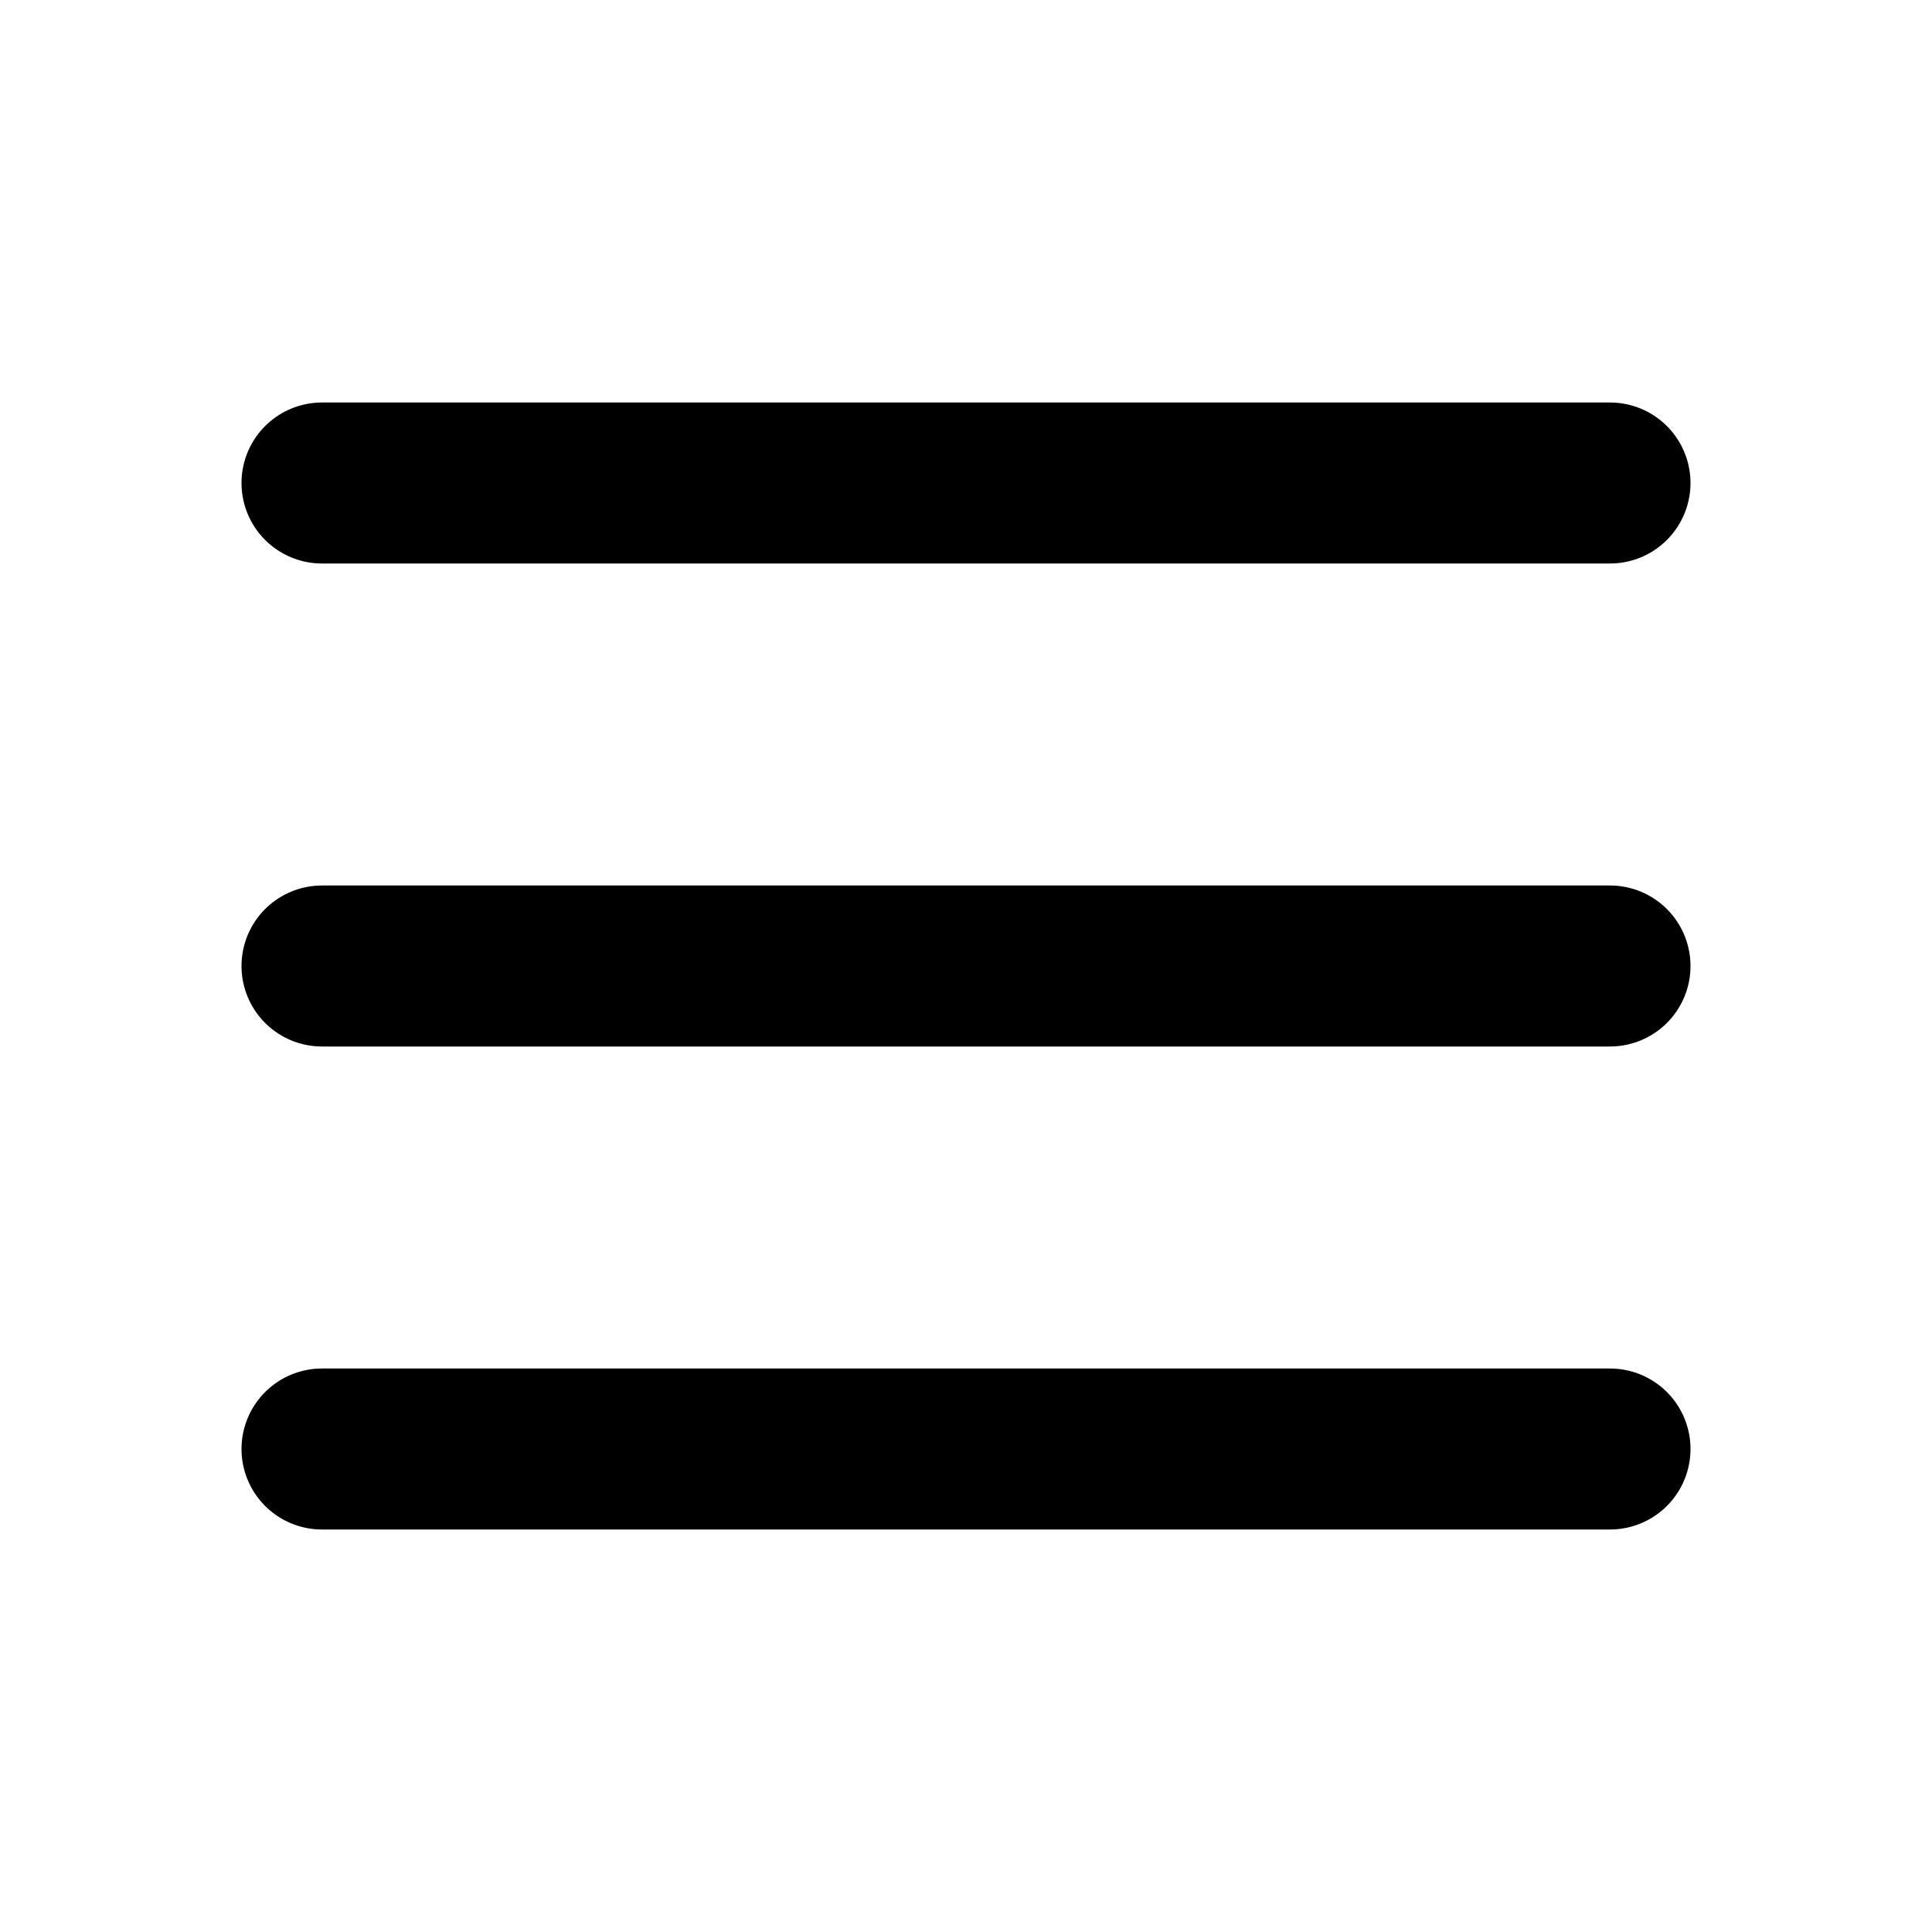
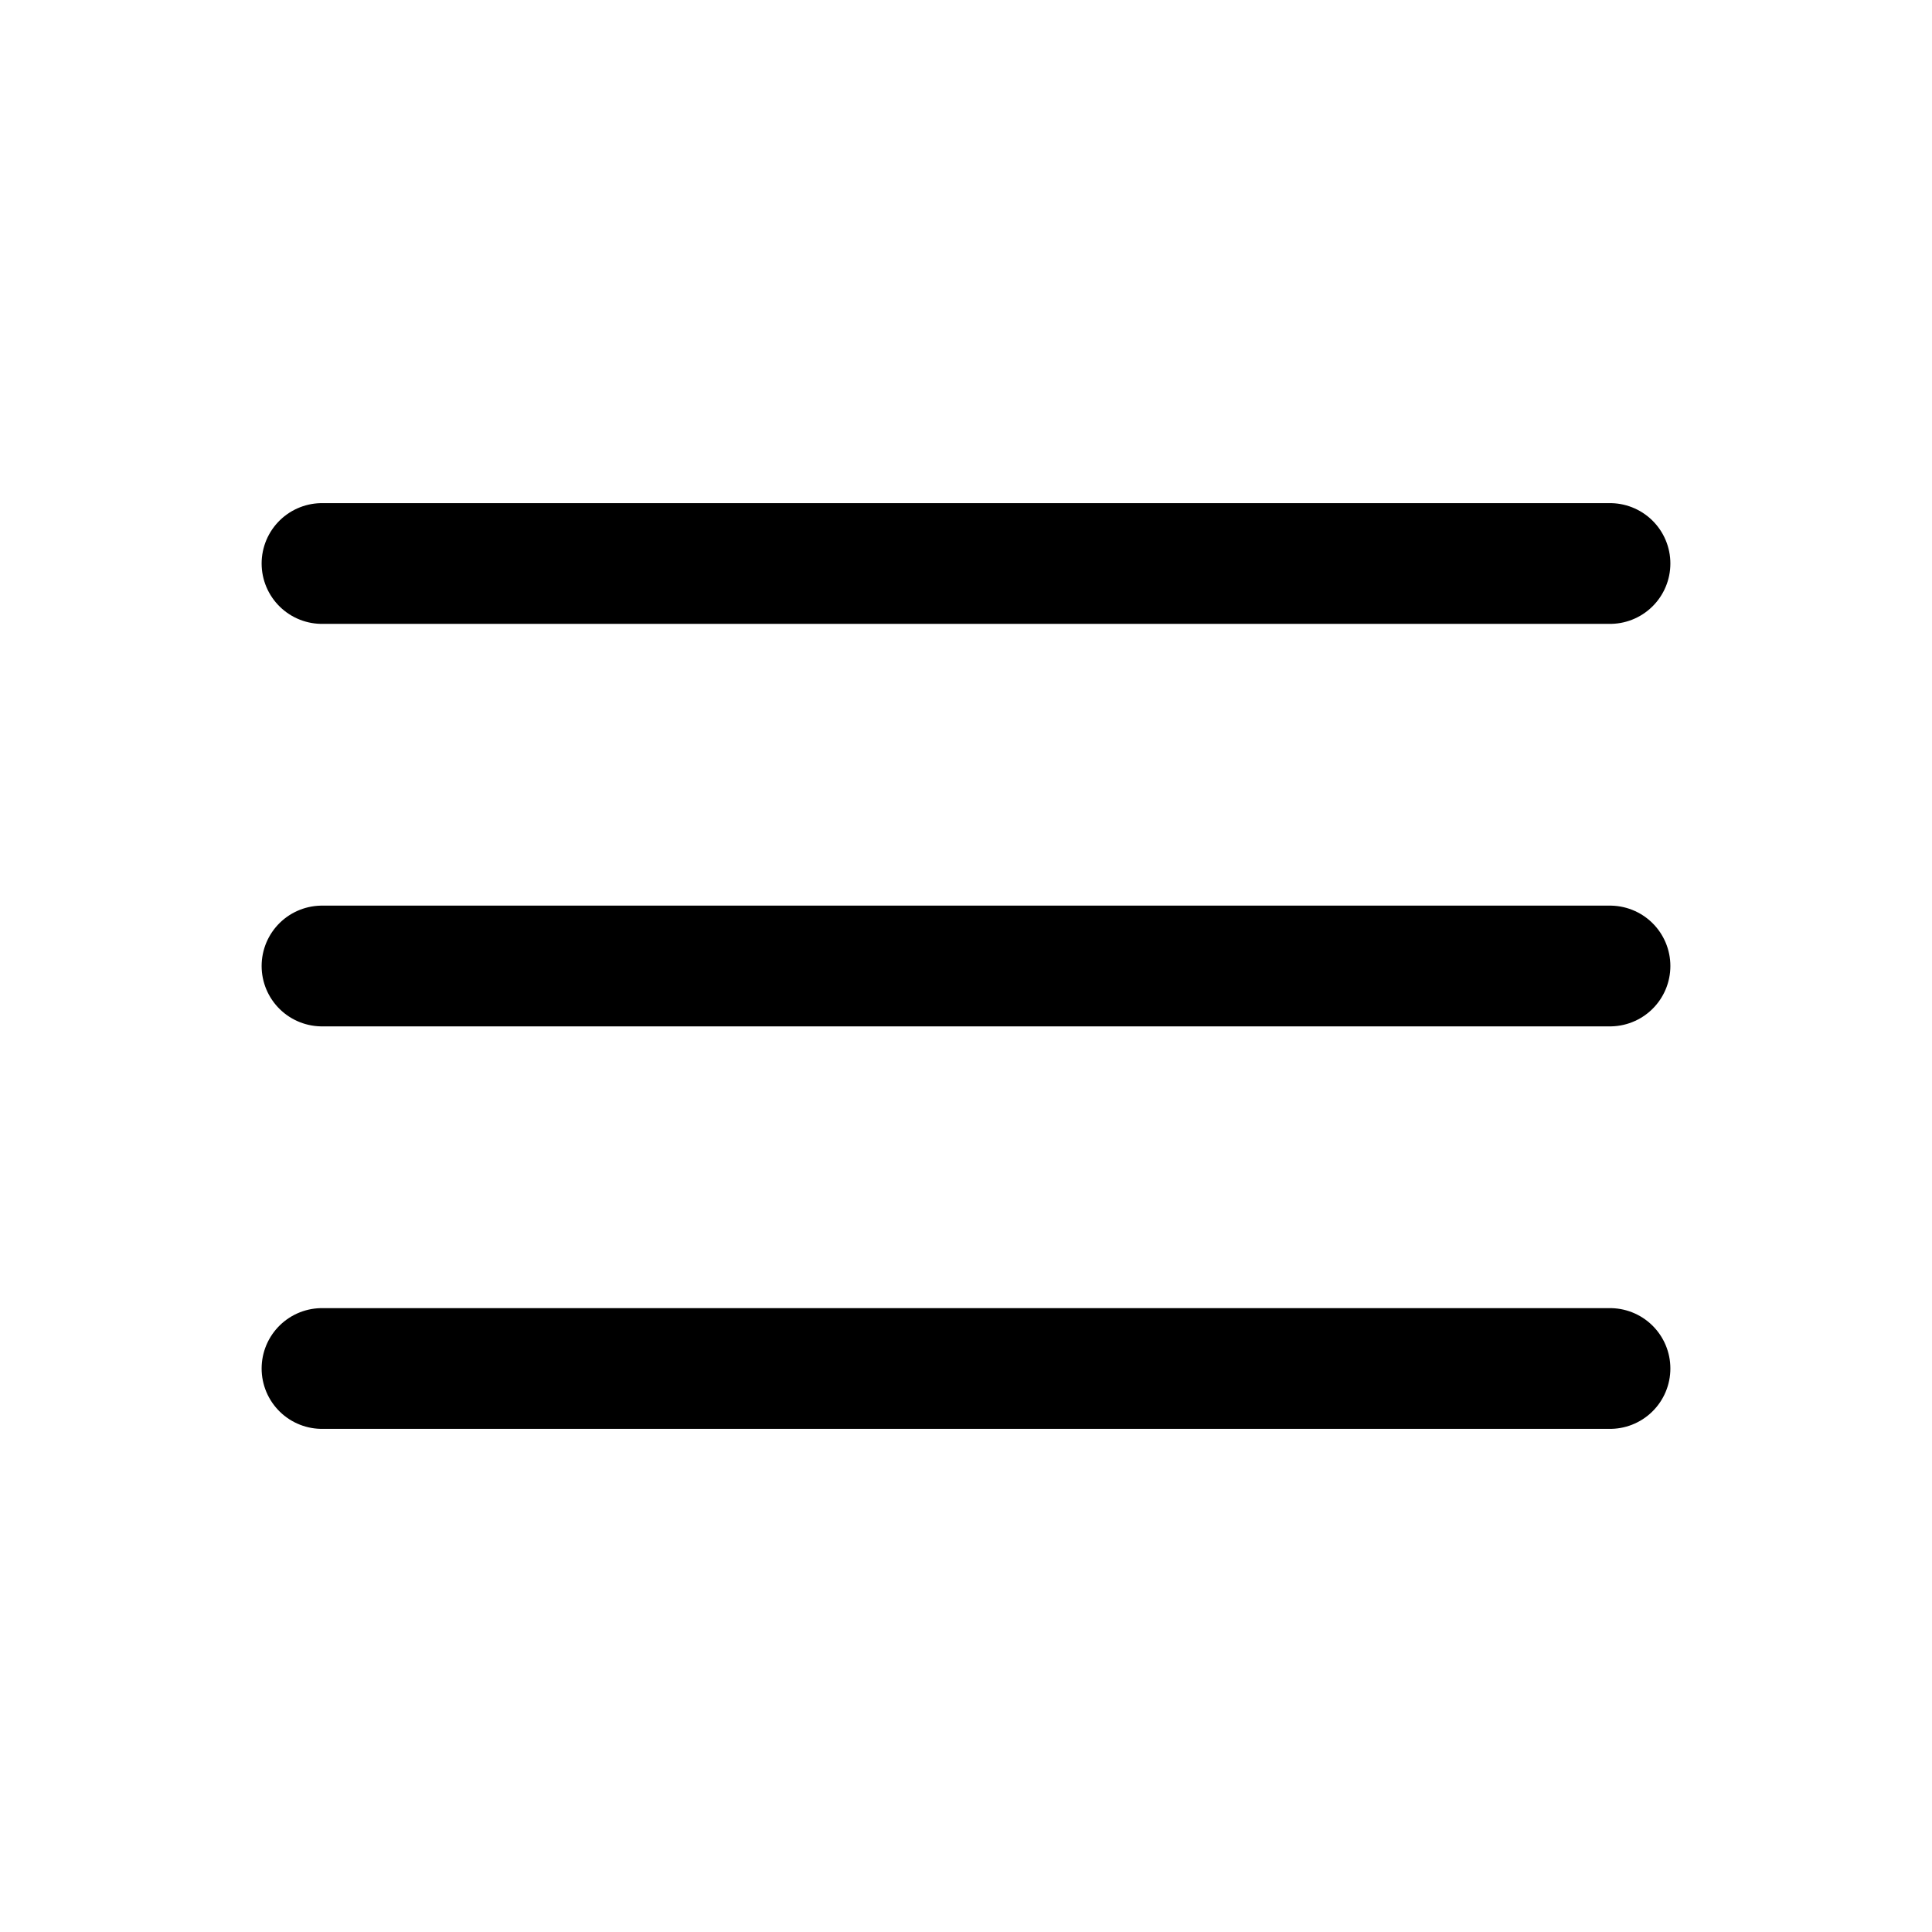
- <svg xmlns="http://www.w3.org/2000/svg" class="lucide lucide-menu" width="24" height="24" viewBox="0 0 24 24" fill="none" stroke="currentColor" stroke-width="2" stroke-linecap="round" stroke-linejoin="round">
-   <path d="M4 12h16" />
-   <path d="M4 18h16" />
-   <path d="M4 6h16" />
+ <svg xmlns="http://www.w3.org/2000/svg" width="24" height="24" viewBox="0 0 24 24" fill="none" stroke-width="1.5">
+   <path d="M20 7L4 7" stroke-linecap="round" stroke="currentColor" />
+   <path d="M20 12L4 12" stroke-linecap="round" stroke="currentColor" />
+   <path d="M20 17L4 17" stroke-linecap="round" stroke="currentColor" />
</svg>
